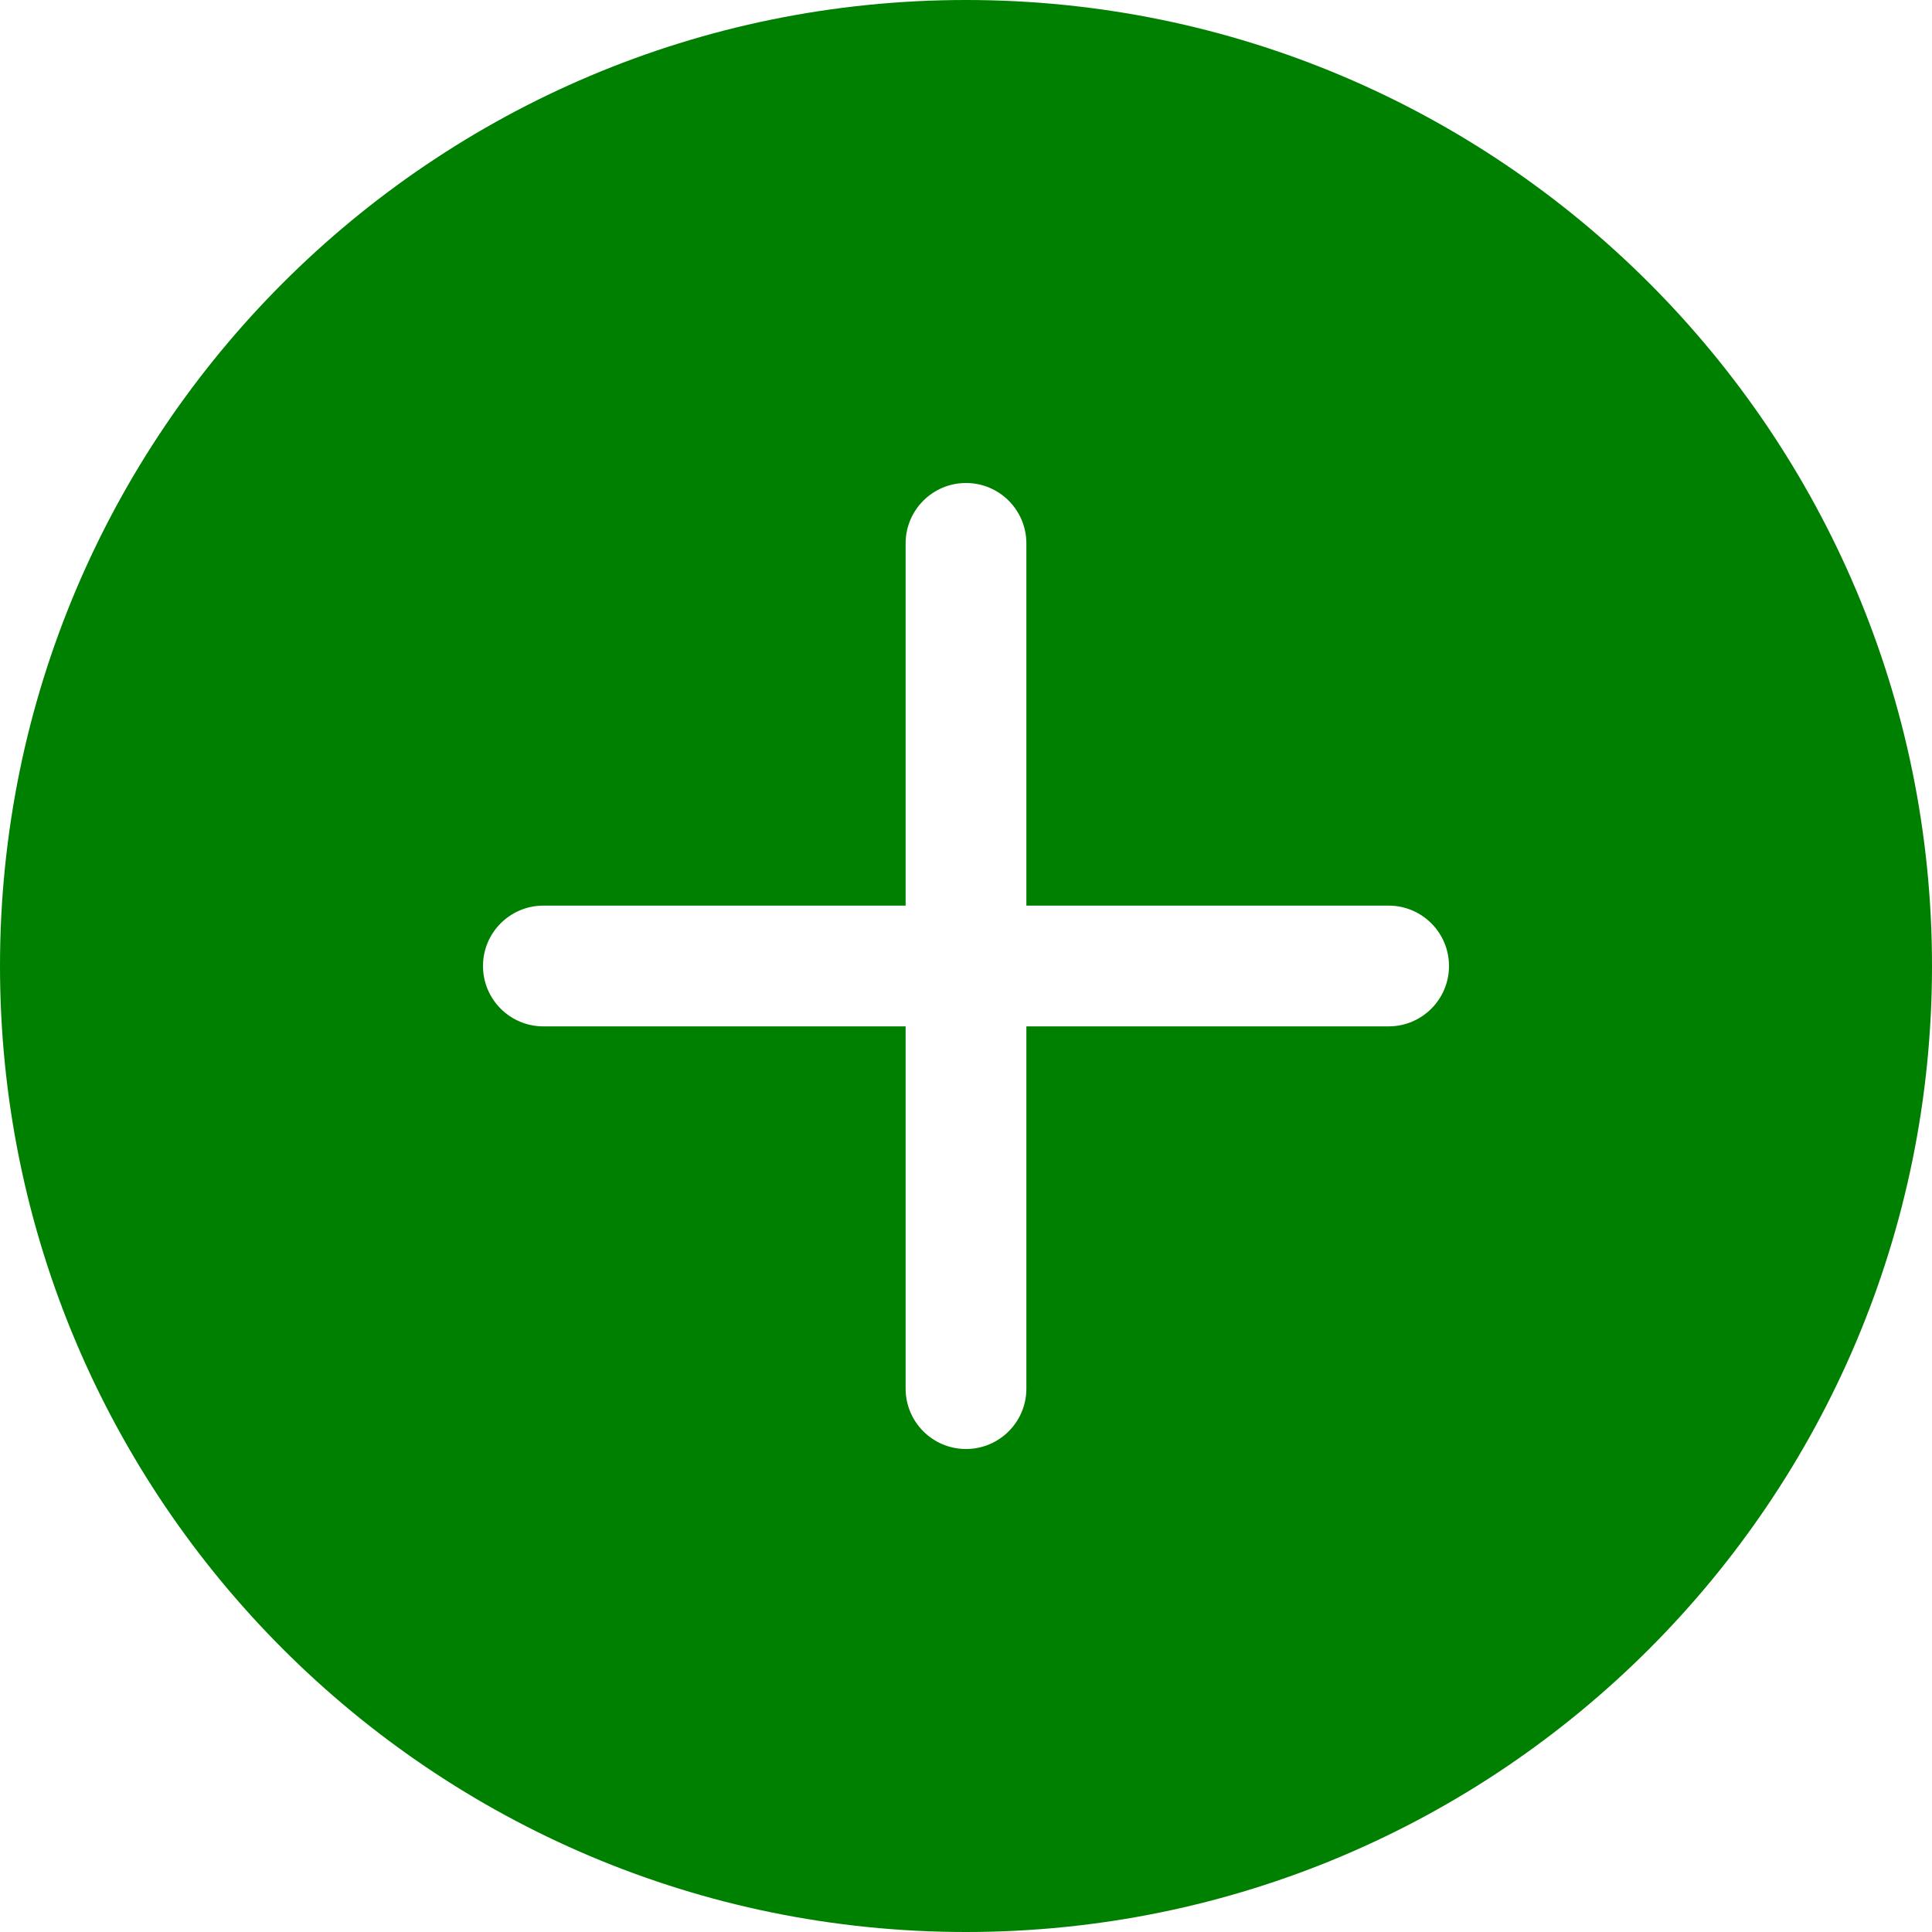
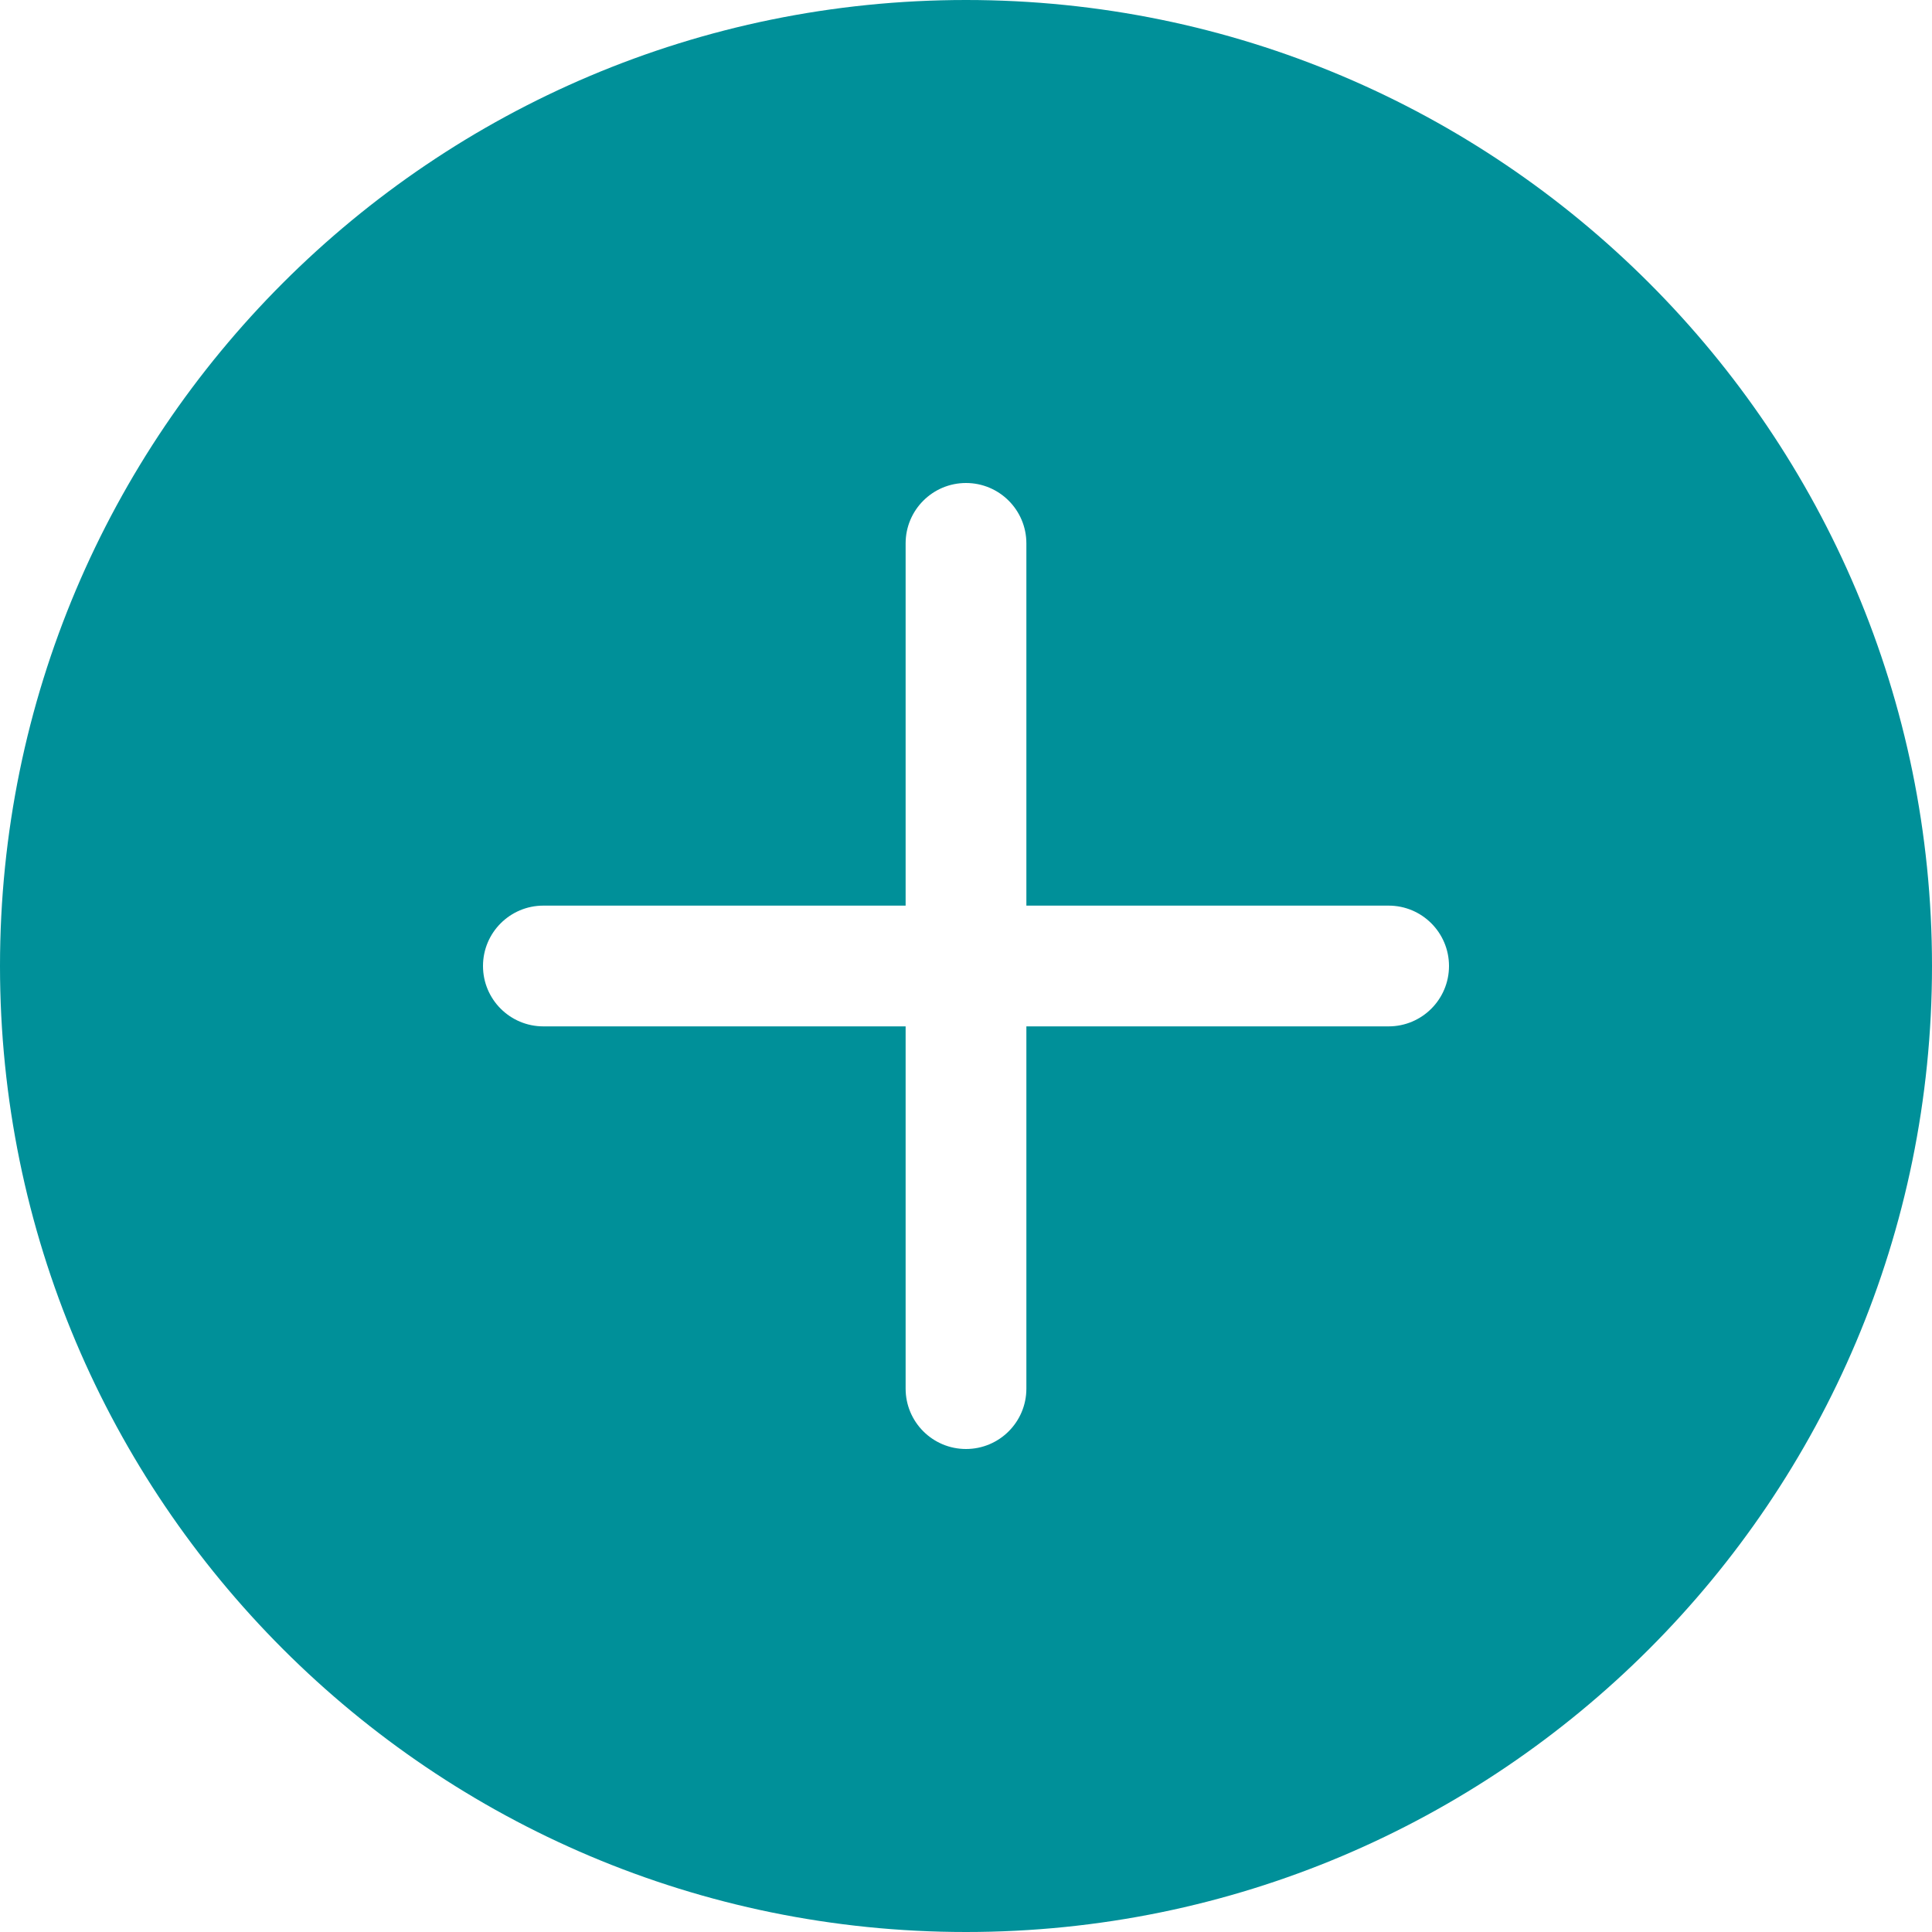
- <svg xmlns="http://www.w3.org/2000/svg" width="16" height="16" fill="green" class="bi bi-plus-circle-fill" viewBox="0 0 16 16">
+ <svg xmlns="http://www.w3.org/2000/svg" width="16" height="16" fill="#009099" class="bi bi-plus-circle-fill" viewBox="0 0 16 16">
  <path d="M16 8A8 8 0 1 1 0 8a8 8 0 0 1 16 0zM8.5 4.5a.5.5 0 0 0-1 0v3h-3a.5.5 0 0 0 0 1h3v3a.5.5 0 0 0 1 0v-3h3a.5.5 0 0 0 0-1h-3v-3z" />
</svg>
